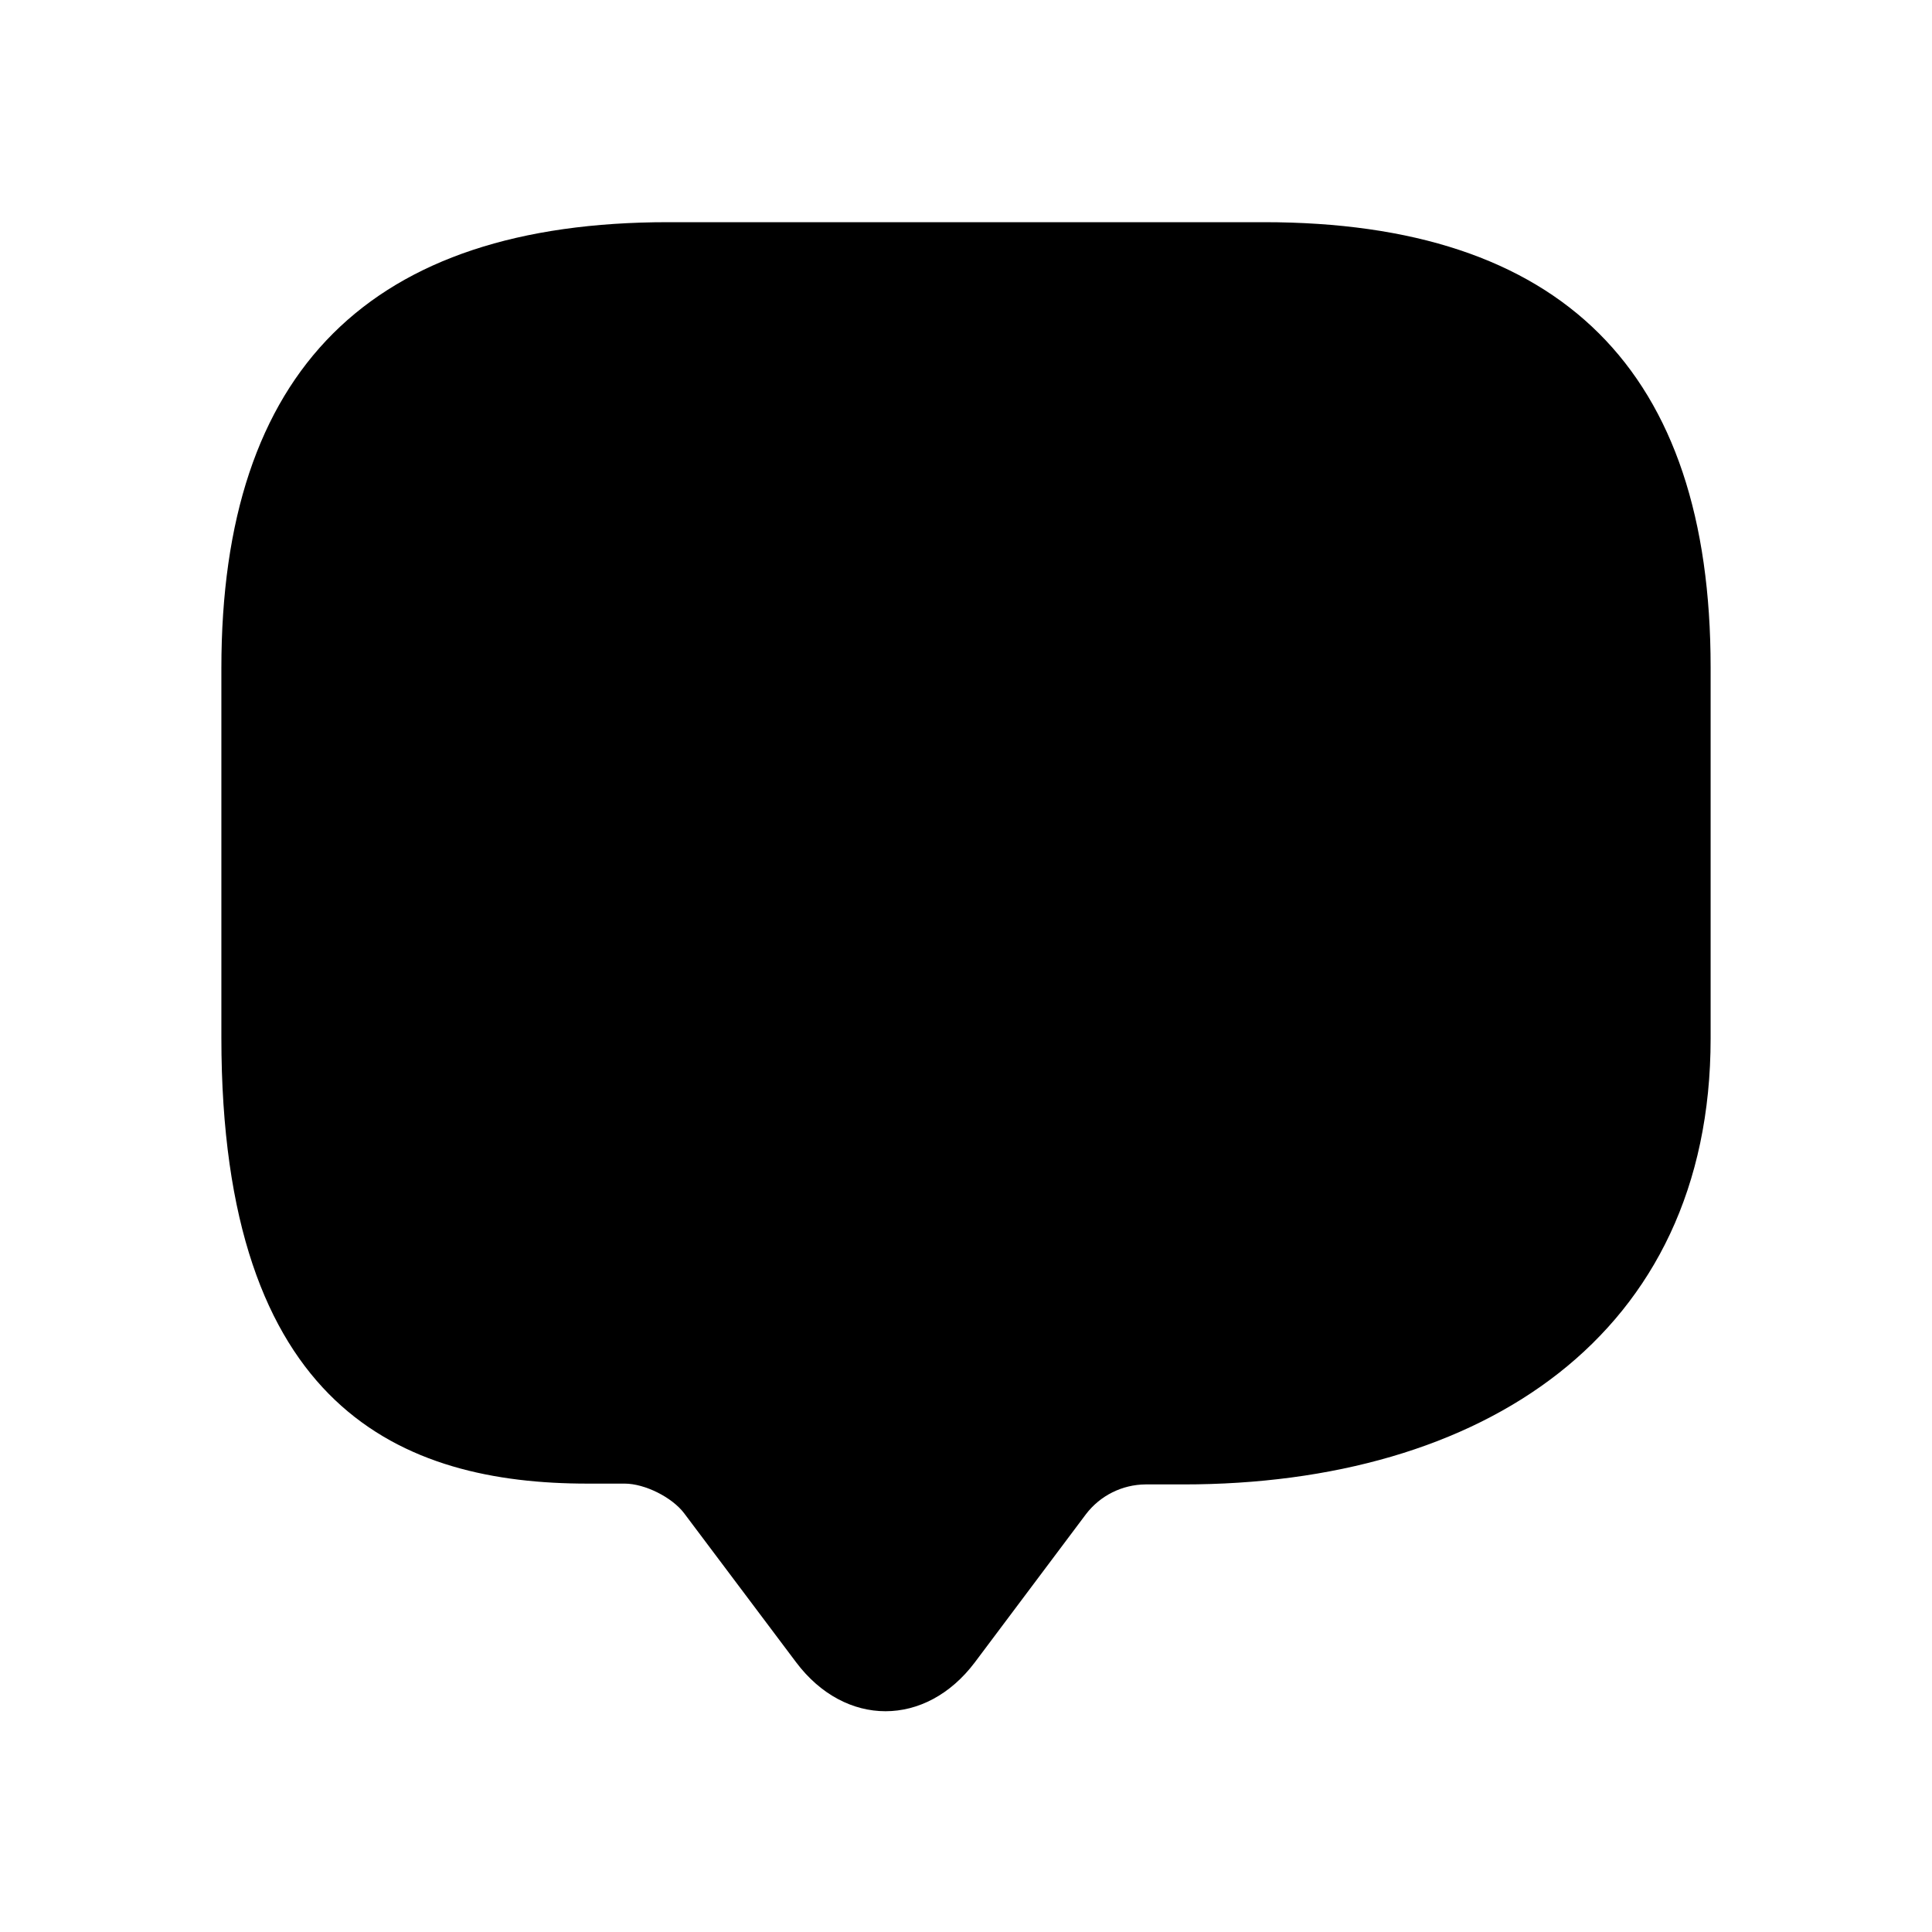
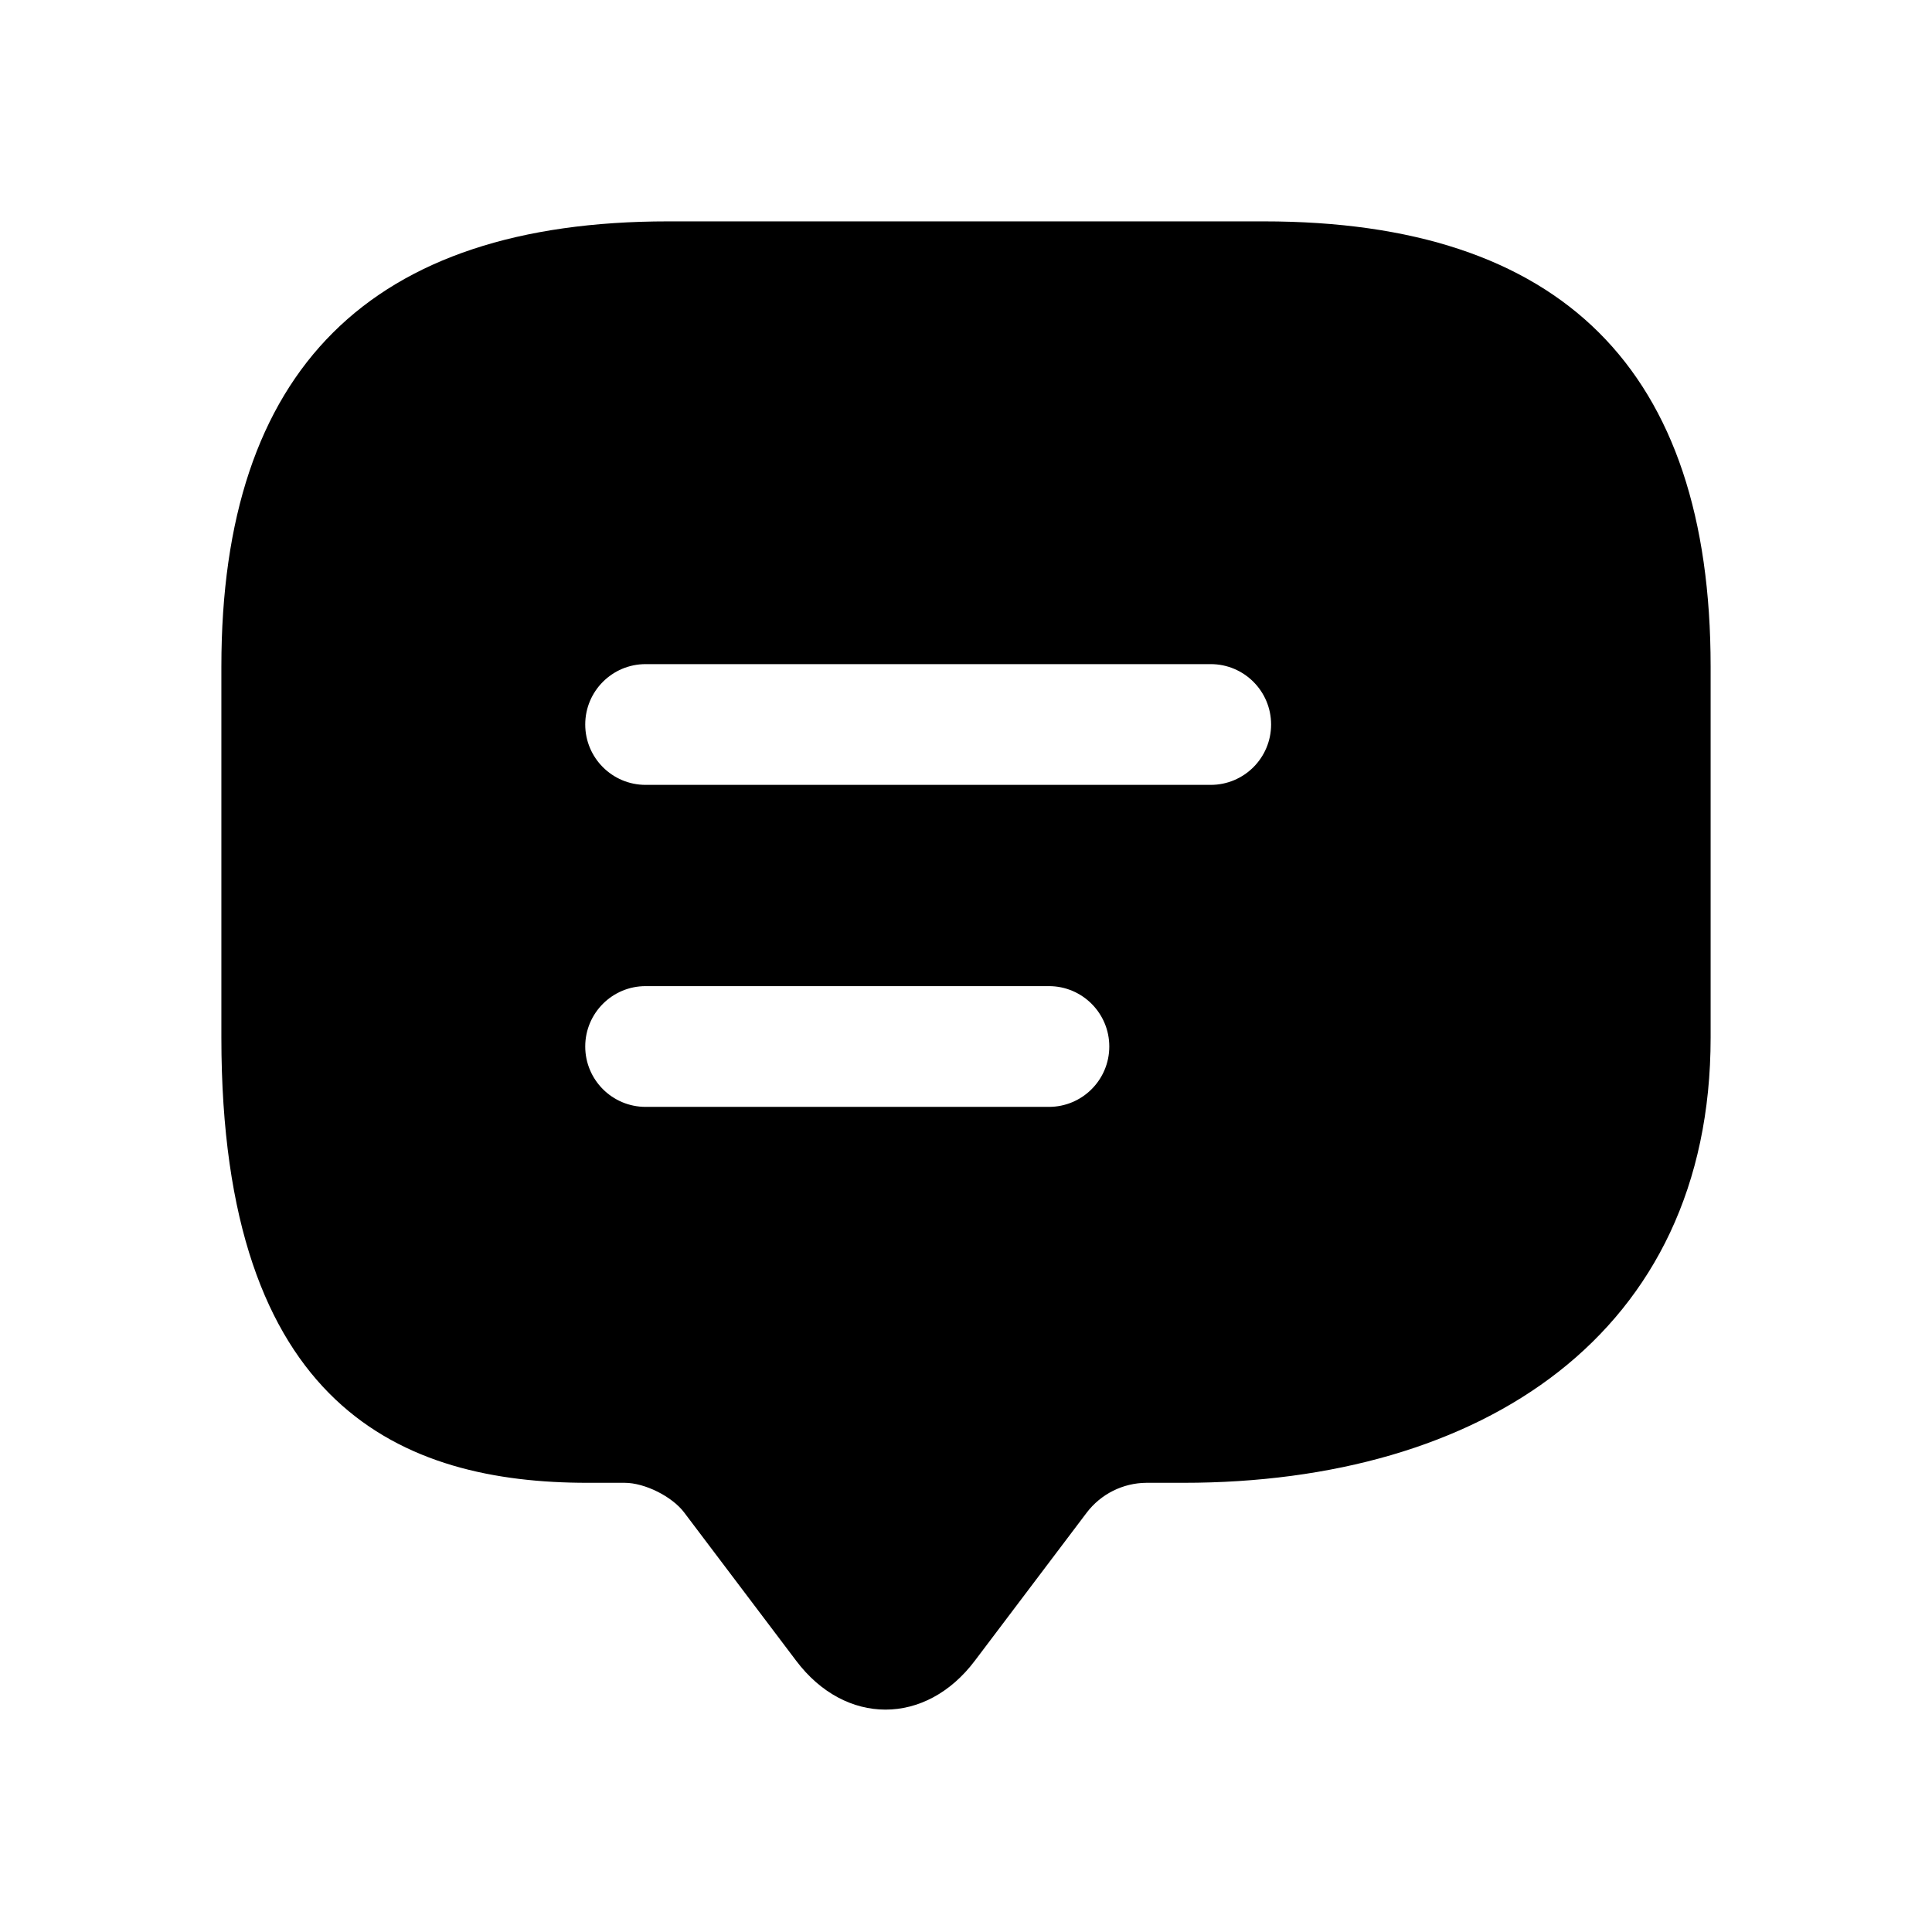
<svg xmlns="http://www.w3.org/2000/svg" viewBox="0 0 24 24" focusable="false">
-   <path d="M7.76 18.43H7.3c-2.3 0-4.55-.92-4.55-5.54V8.3c0-3.7 1.85-5.54 5.55-5.54h7.4c3.7 0 5.55 1.84 5.55 5.53v4.61c0 3.7-2.85 5.54-6.55 5.54h-.47a.94.94 0 00-.74.37l-1.38 1.84c-.61.81-1.61.81-2.22 0L8.5 18.8c-.15-.2-.49-.37-.74-.37z" />
-   <path clip-rule="evenodd" d="M8.02 8.25a.75.75 0 100 1.5h7.02a.75.75 0 100-1.5H8.02zm0 4a.75.75 0 100 1.5h5.01a.75.75 0 100-1.5H8.02z" fill-rule="evenodd" />
+   <path d="M15.7 2.75H8.3c-3.7 0-5.55 1.84-5.55 5.53v4.61c0 4.61 2.26 5.53 4.55 5.53h.46c.25 0 .59.17.74.37l1.39 1.84c.61.81 1.61.81 2.22 0l1.39-1.84a.94.94 0 01.74-.37h.46c3.7 0 6.55-1.84 6.55-5.53V8.28c0-3.69-1.85-5.53-5.55-5.53zm-2.67 11H8.02a.75.75 0 110-1.5h5.01a.75.75 0 110 1.5zm2.01-4H8.02a.75.75 0 110-1.5h7.02a.75.75 0 110 1.5z" />
</svg>
